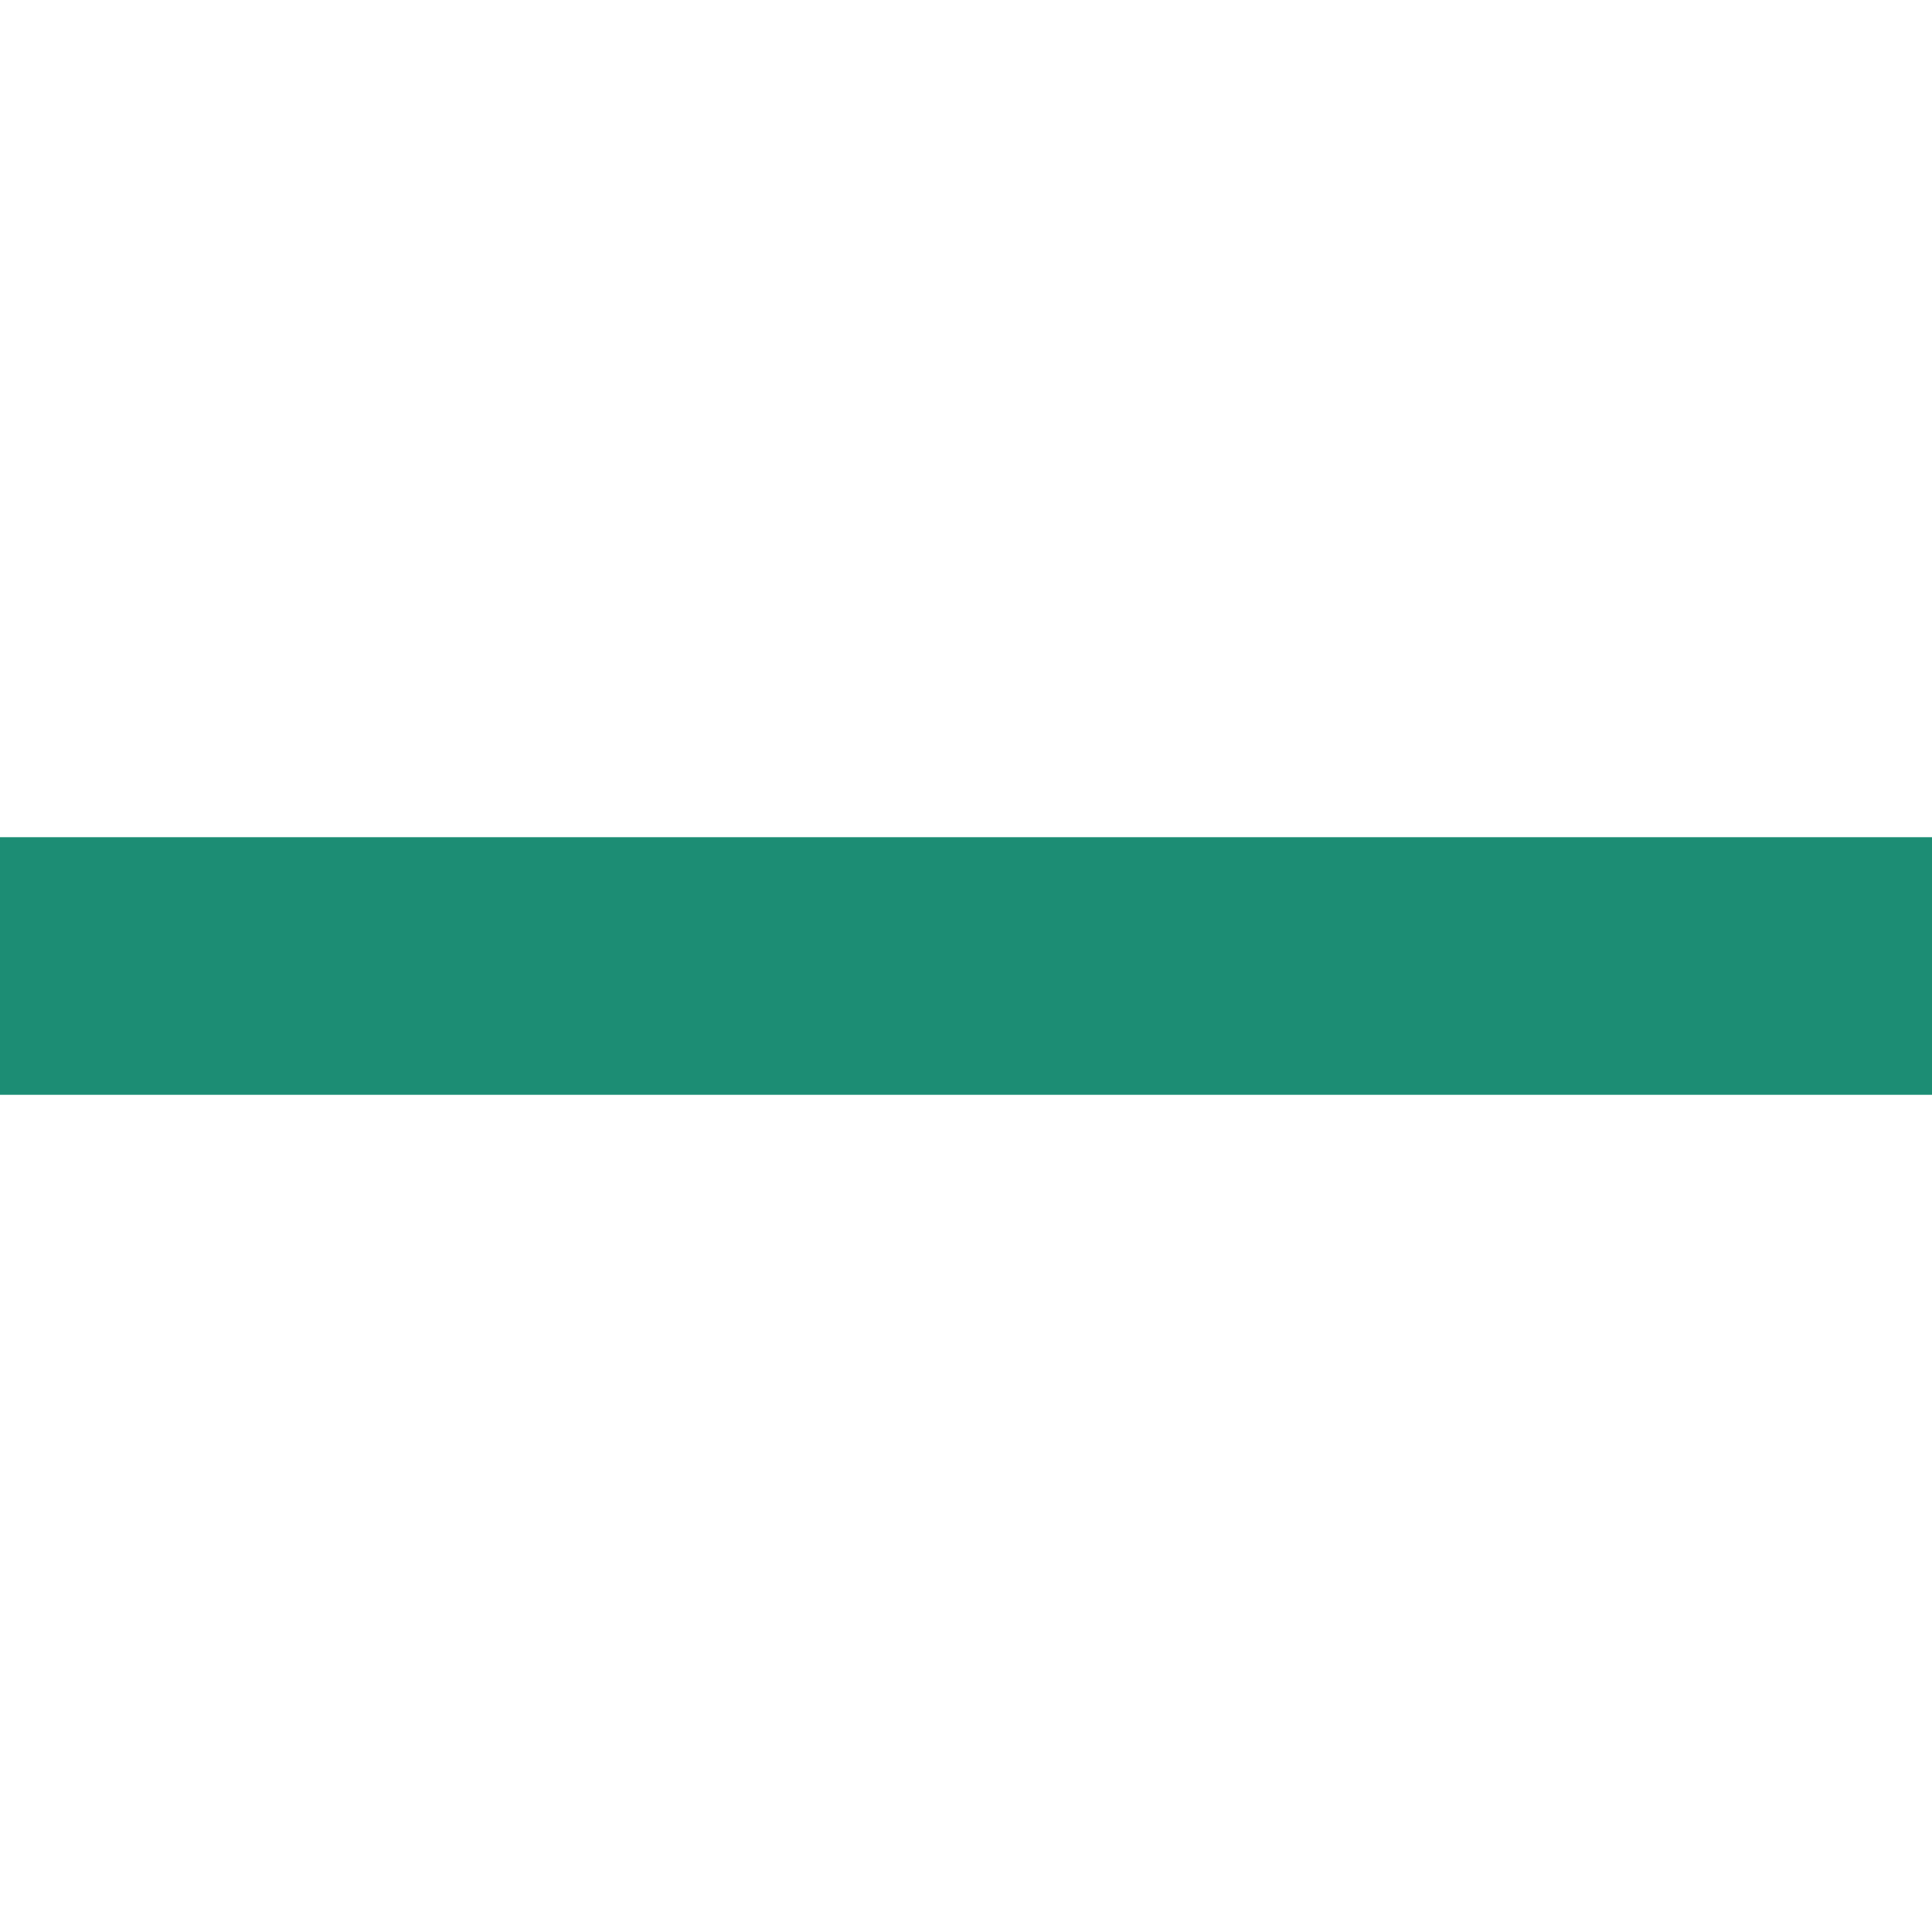
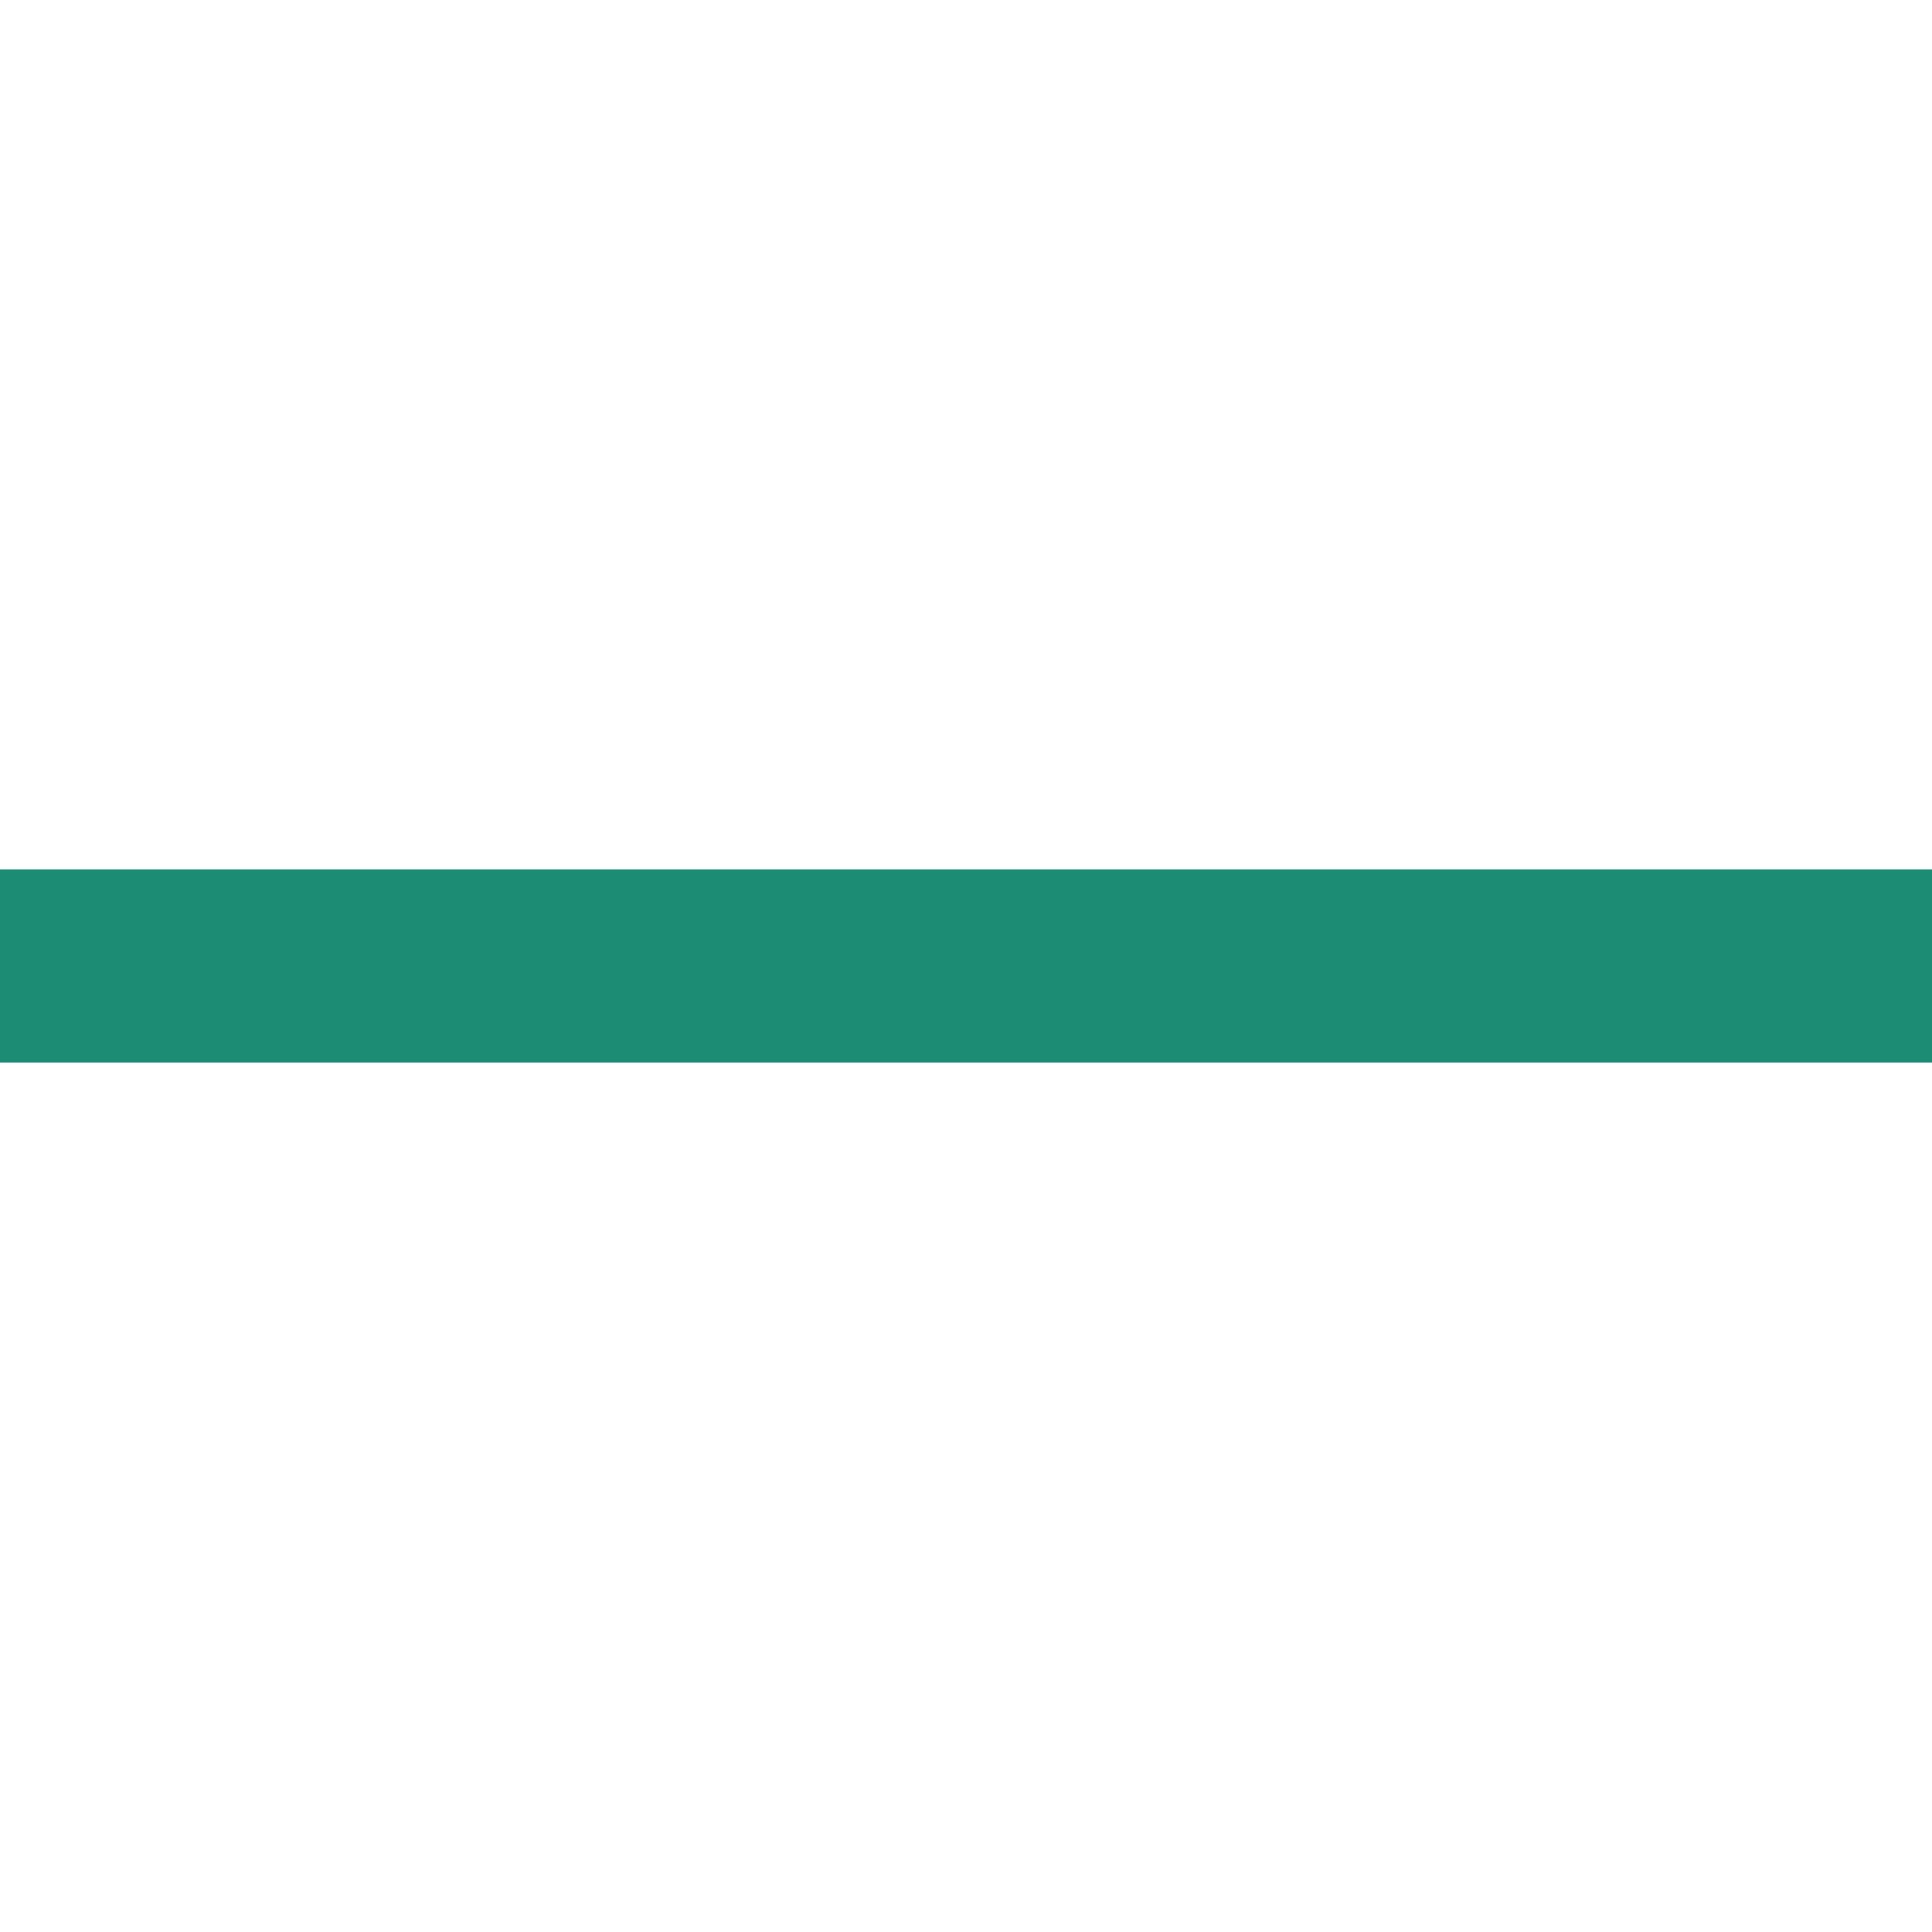
<svg xmlns="http://www.w3.org/2000/svg" id="Layer_1" data-name="Layer 1" viewBox="0 0 300 300">
  <defs>
    <style>.cls-1{fill:#1c8d74;}</style>
  </defs>
-   <rect class="cls-1" y="130" width="300" height="40" />
+   <rect class="cls-1" y="135" width="300" height="30" />
</svg>
